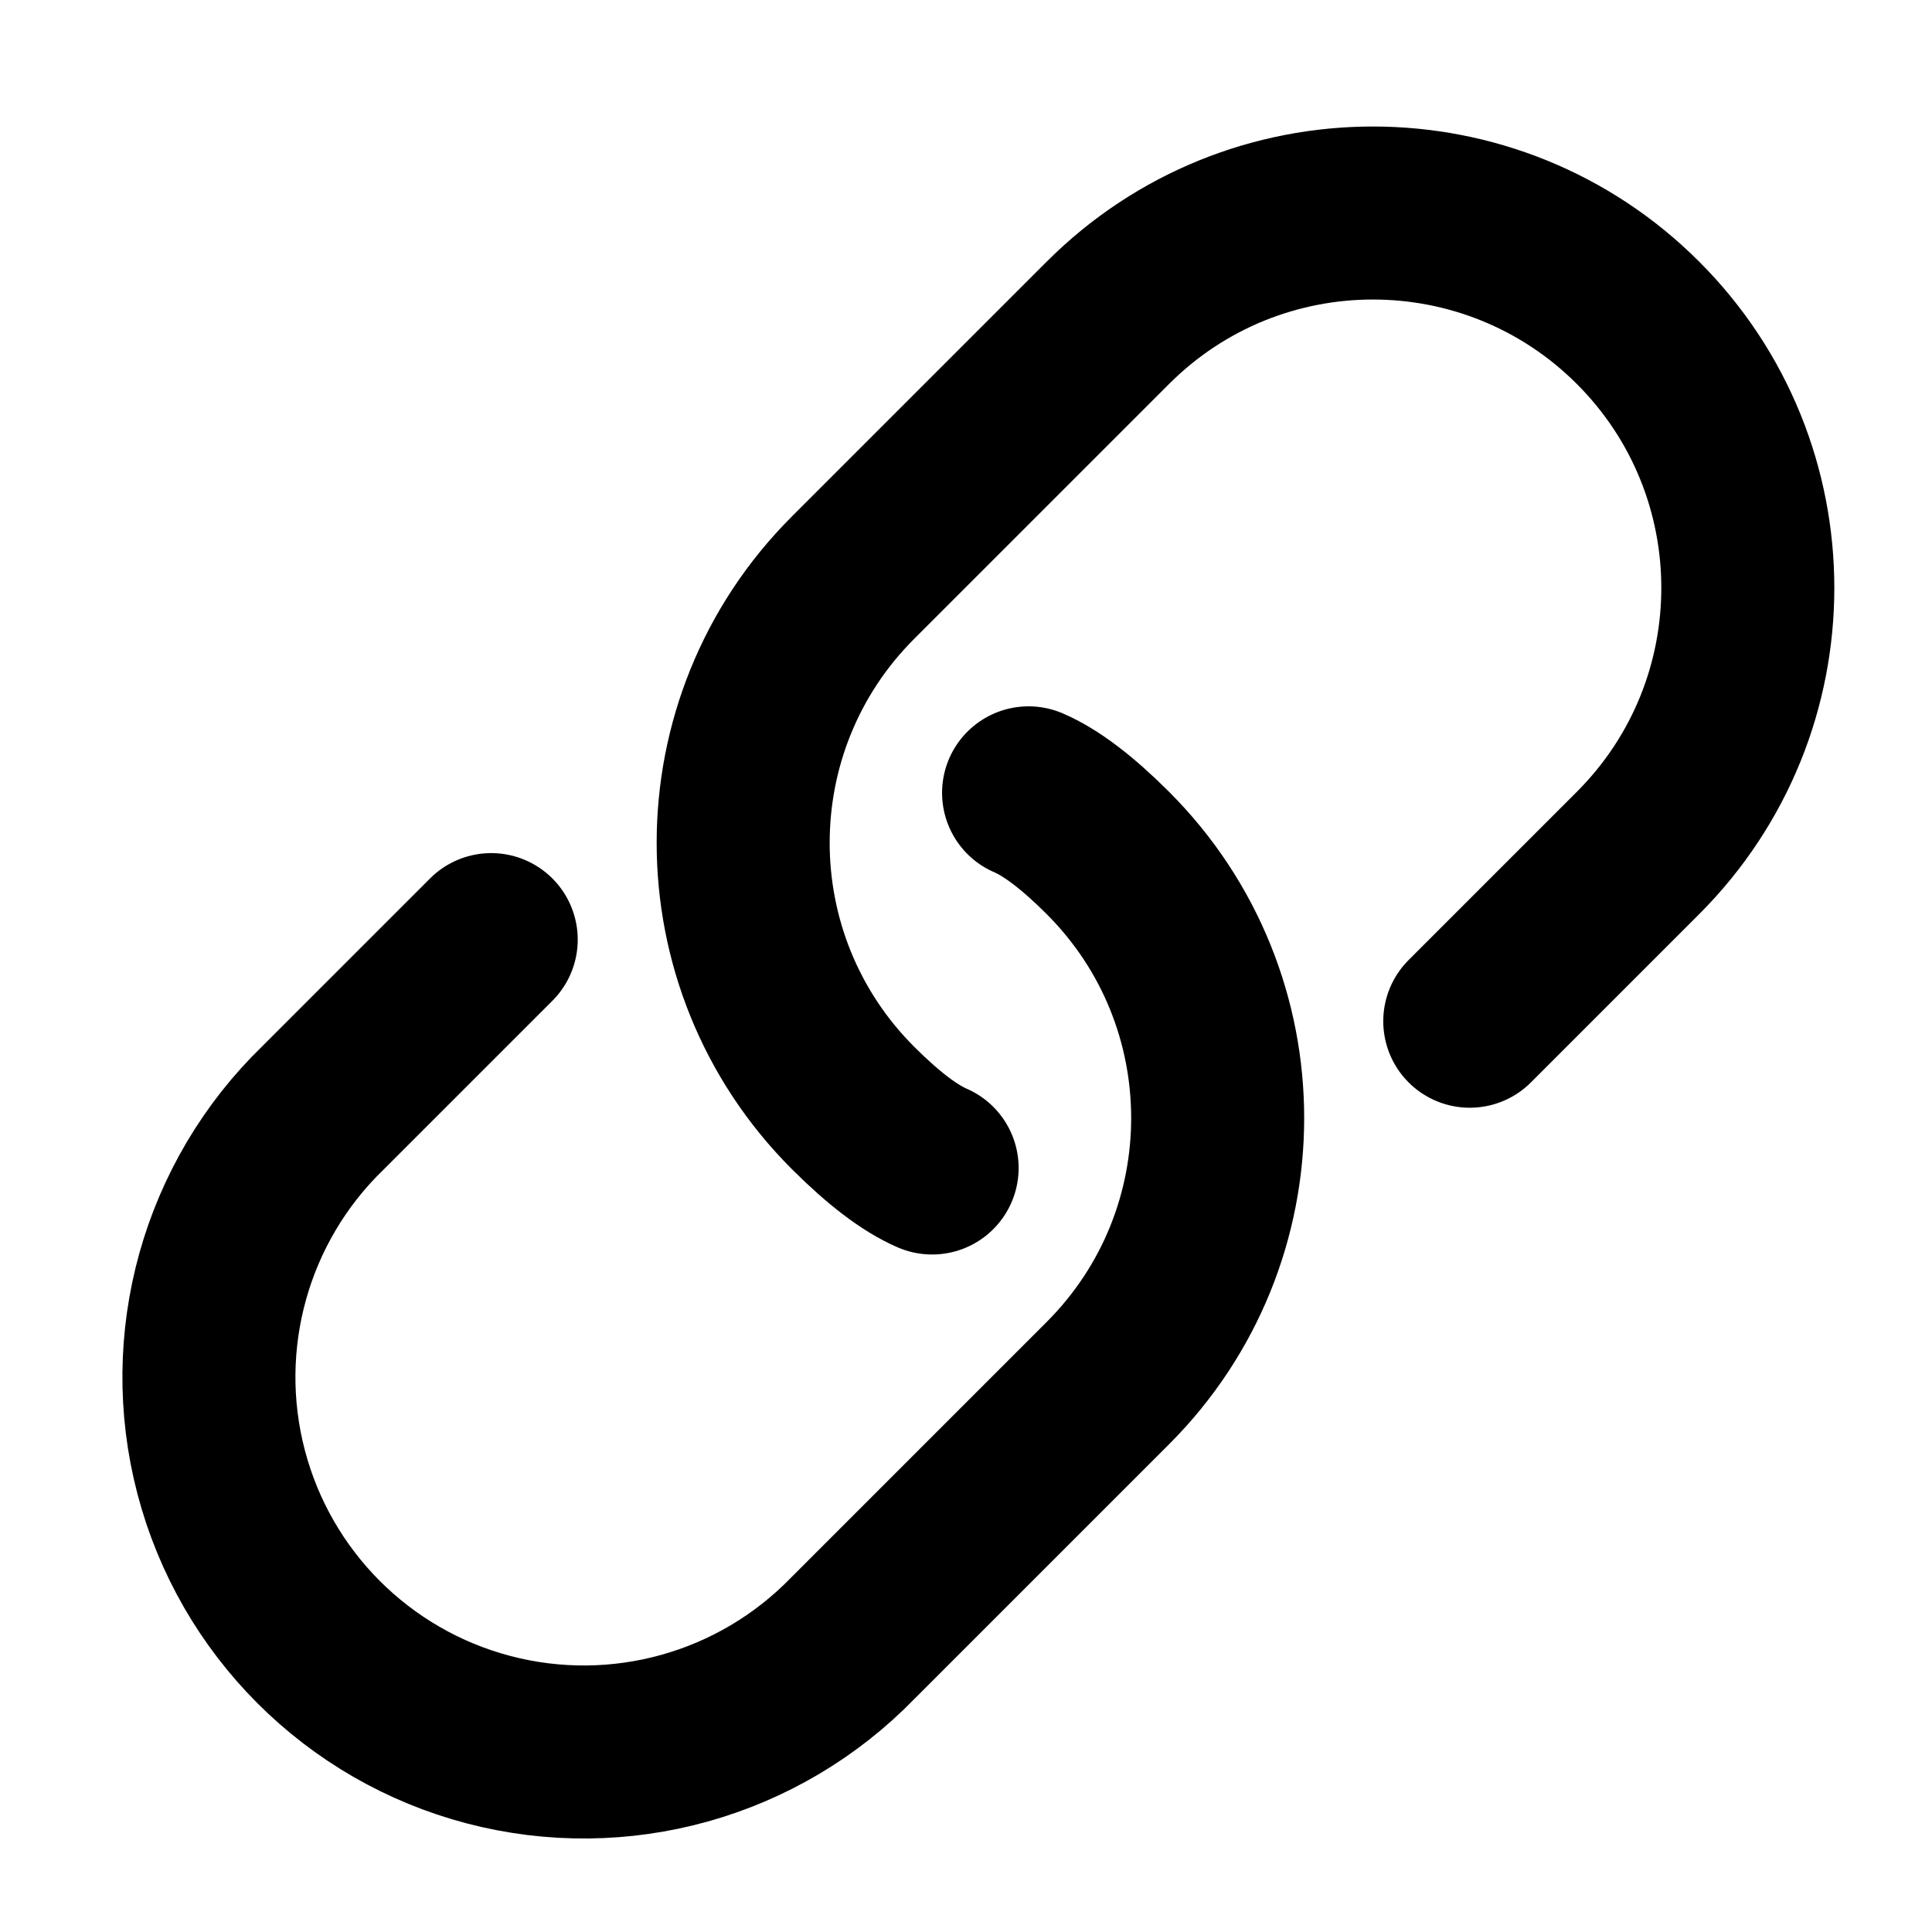
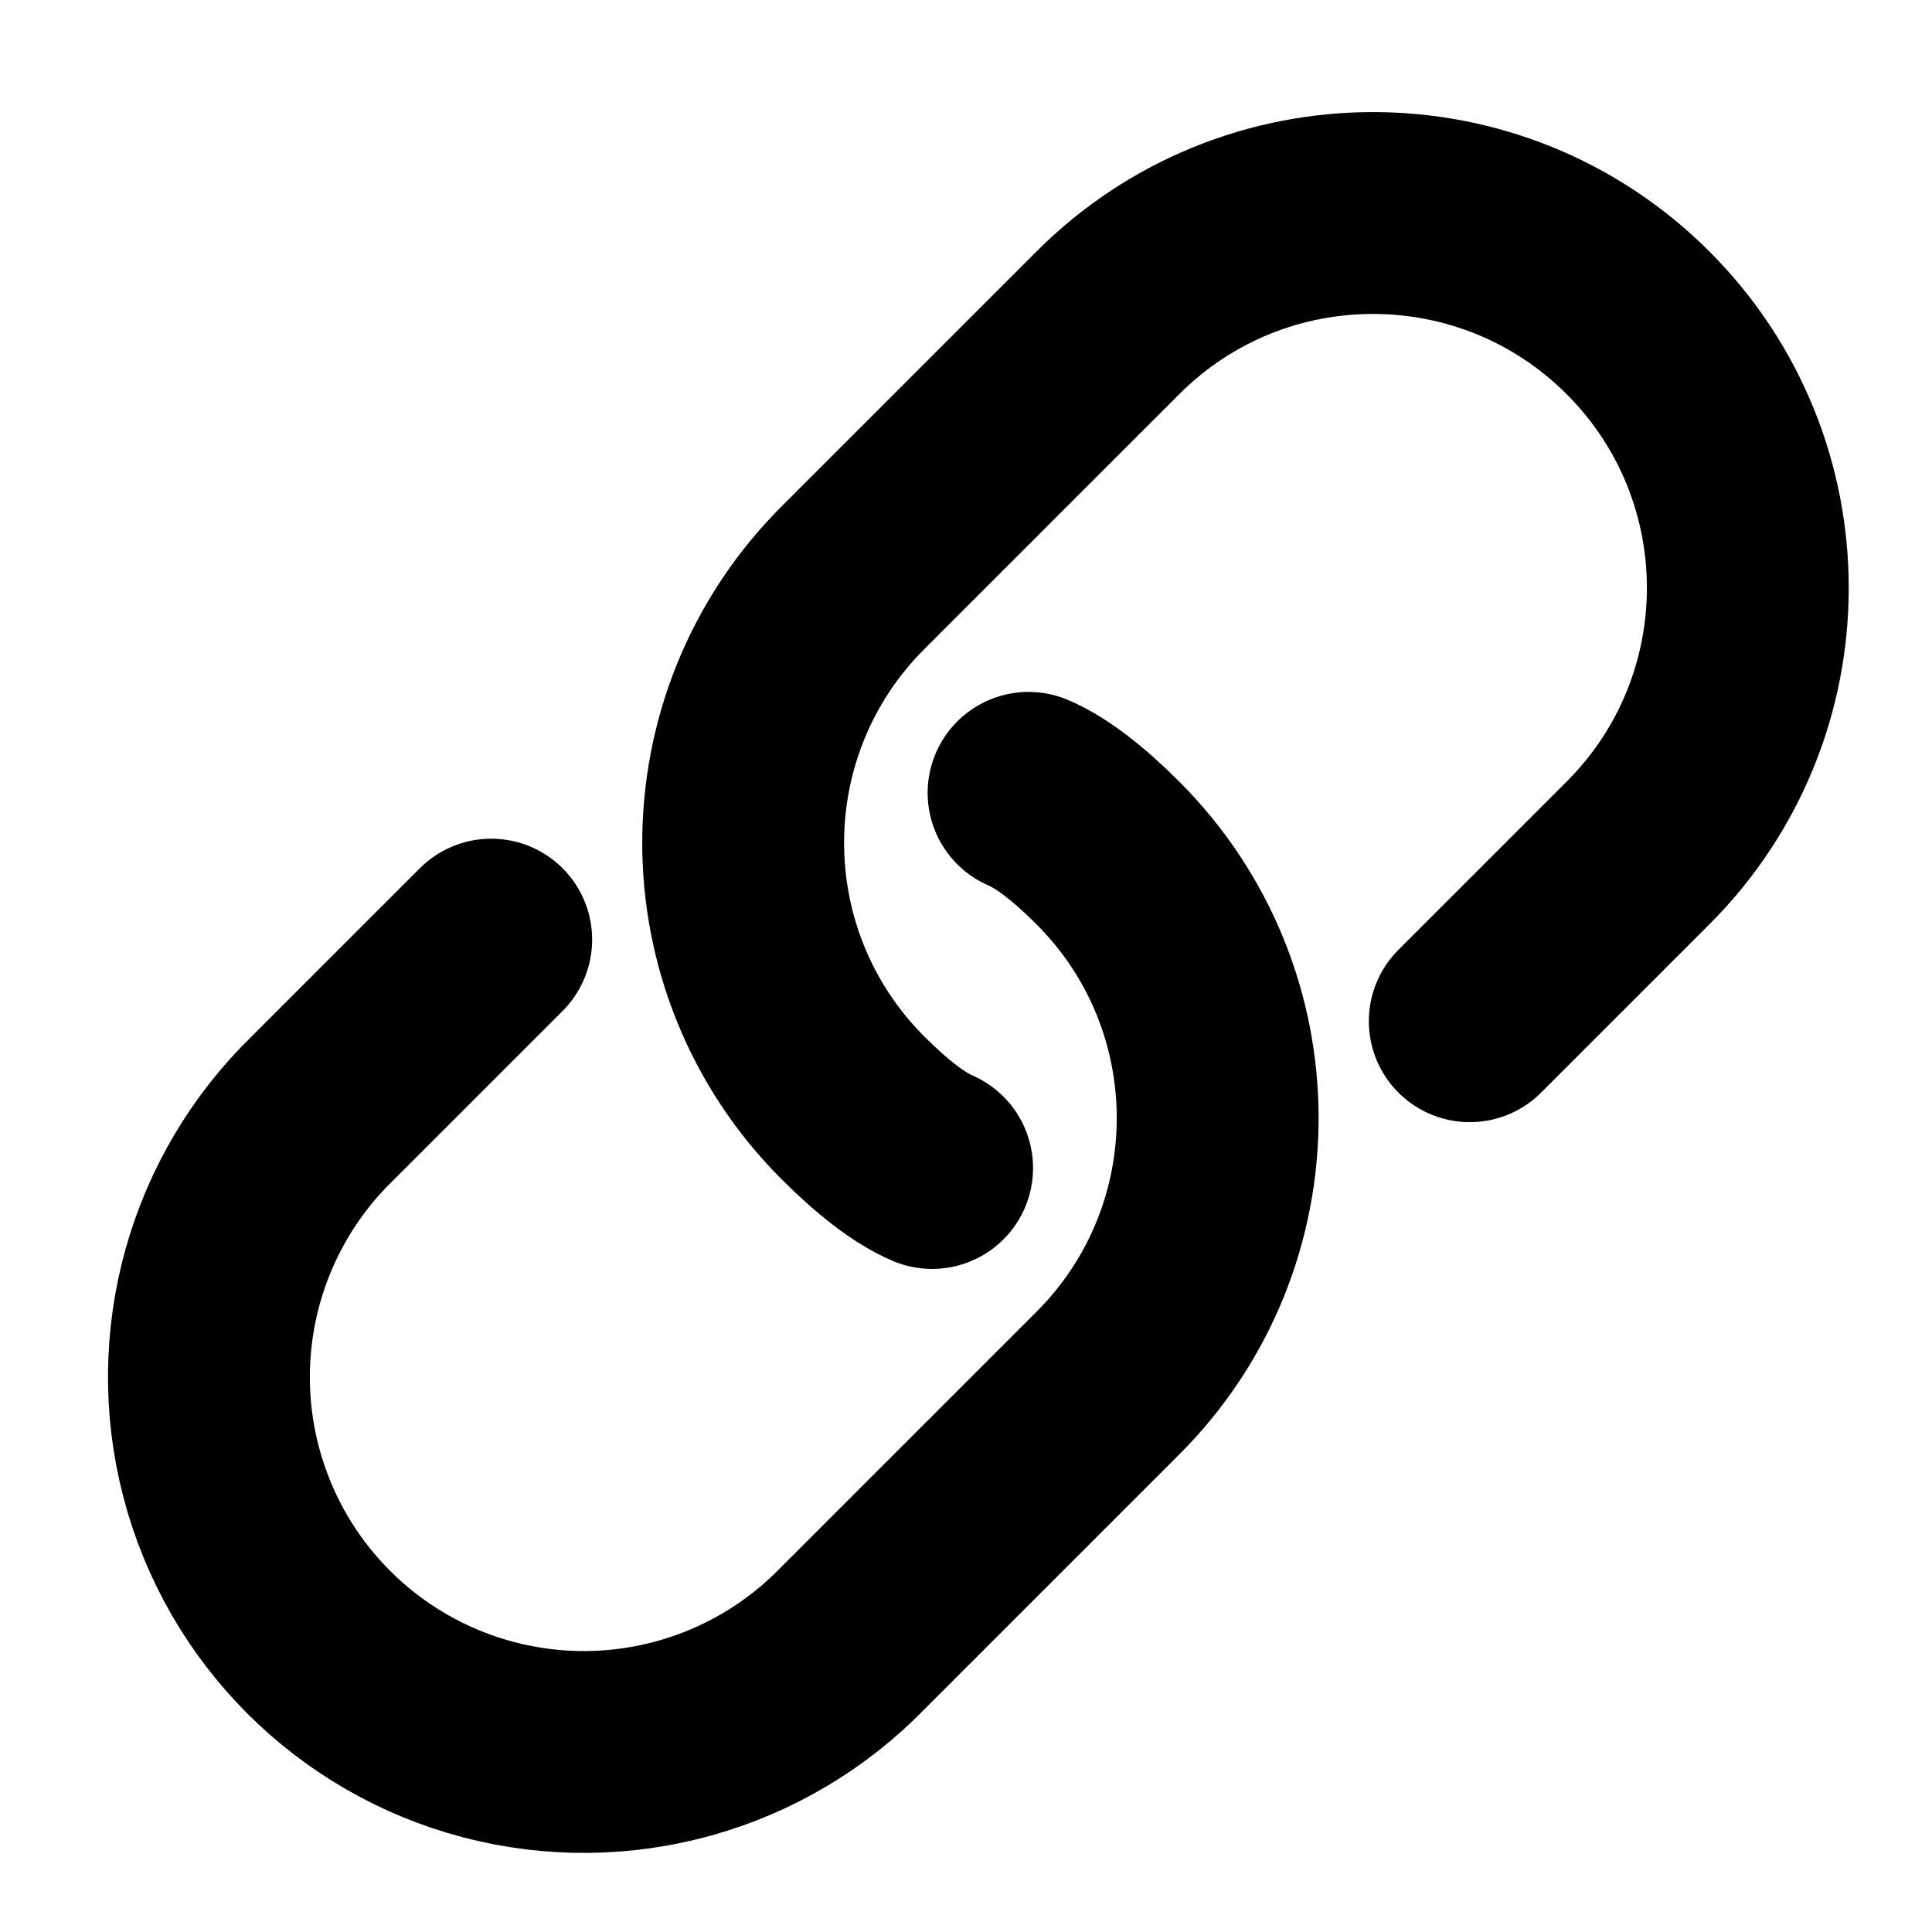
<svg xmlns="http://www.w3.org/2000/svg" viewBox="1.2 1.2 13.4 13.4" fill="none">
-   <path stroke="currentColor" stroke-linecap="round" stroke-width="1.2" d="M7.665 9.301c-.155-.067-.338-.206-.549-.417a2.6 2.6 0 0 1 0-3.677l1.768-1.768a2.6 2.6 0 0 1 3.677 3.677l-1.167 1.167m-3.06-1.584c.156.067.339.206.55.417a2.6 2.6 0 0 1 0 3.677l-1.768 1.768A2.6 2.6 0 1 1 3.44 8.884l1.167-1.167" />
+   <path fill="transparent" stroke="currentColor" stroke-linecap="round" stroke-width="1.4" d="M7.665 9.301c-.155-.067-.338-.206-.549-.417a2.6 2.6 0 0 1 0-3.677l1.768-1.768a2.6 2.6 0 0 1 3.677 3.677l-1.167 1.167m-3.06-1.584c.156.067.339.206.55.417a2.6 2.6 0 0 1 0 3.677l-1.768 1.768A2.6 2.6 0 1 1 3.44 8.884l1.167-1.167" />
</svg>
